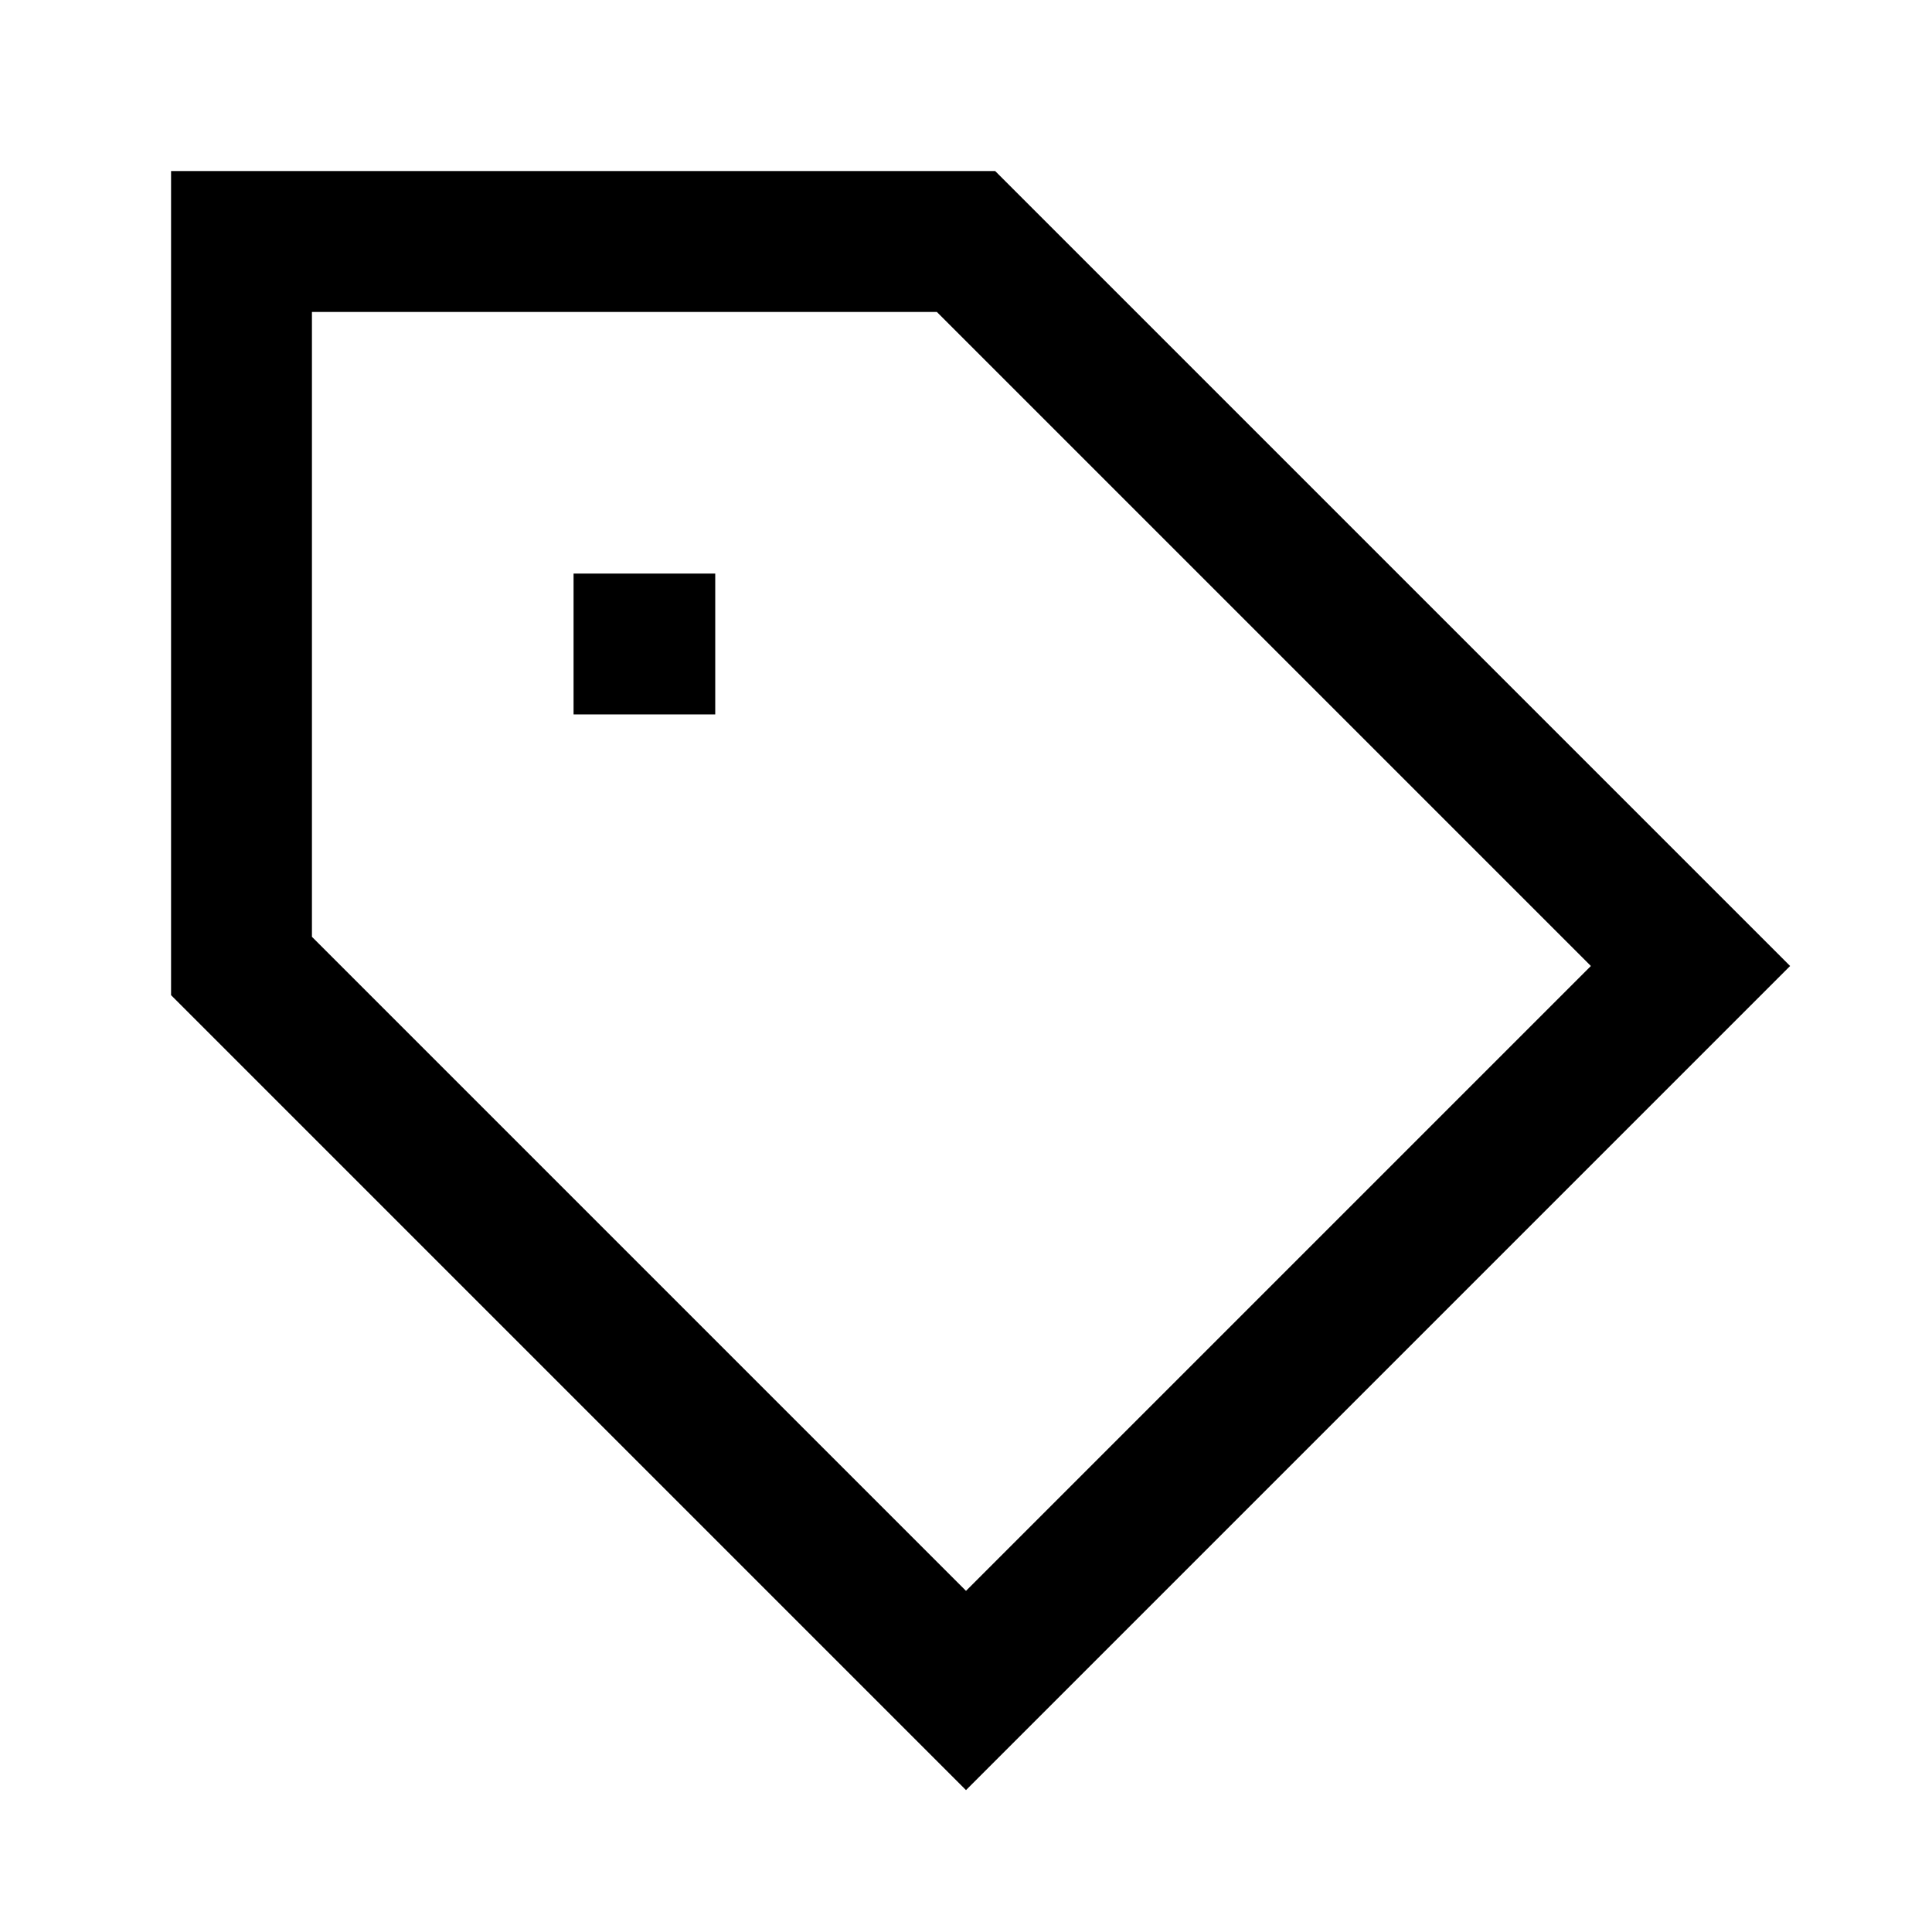
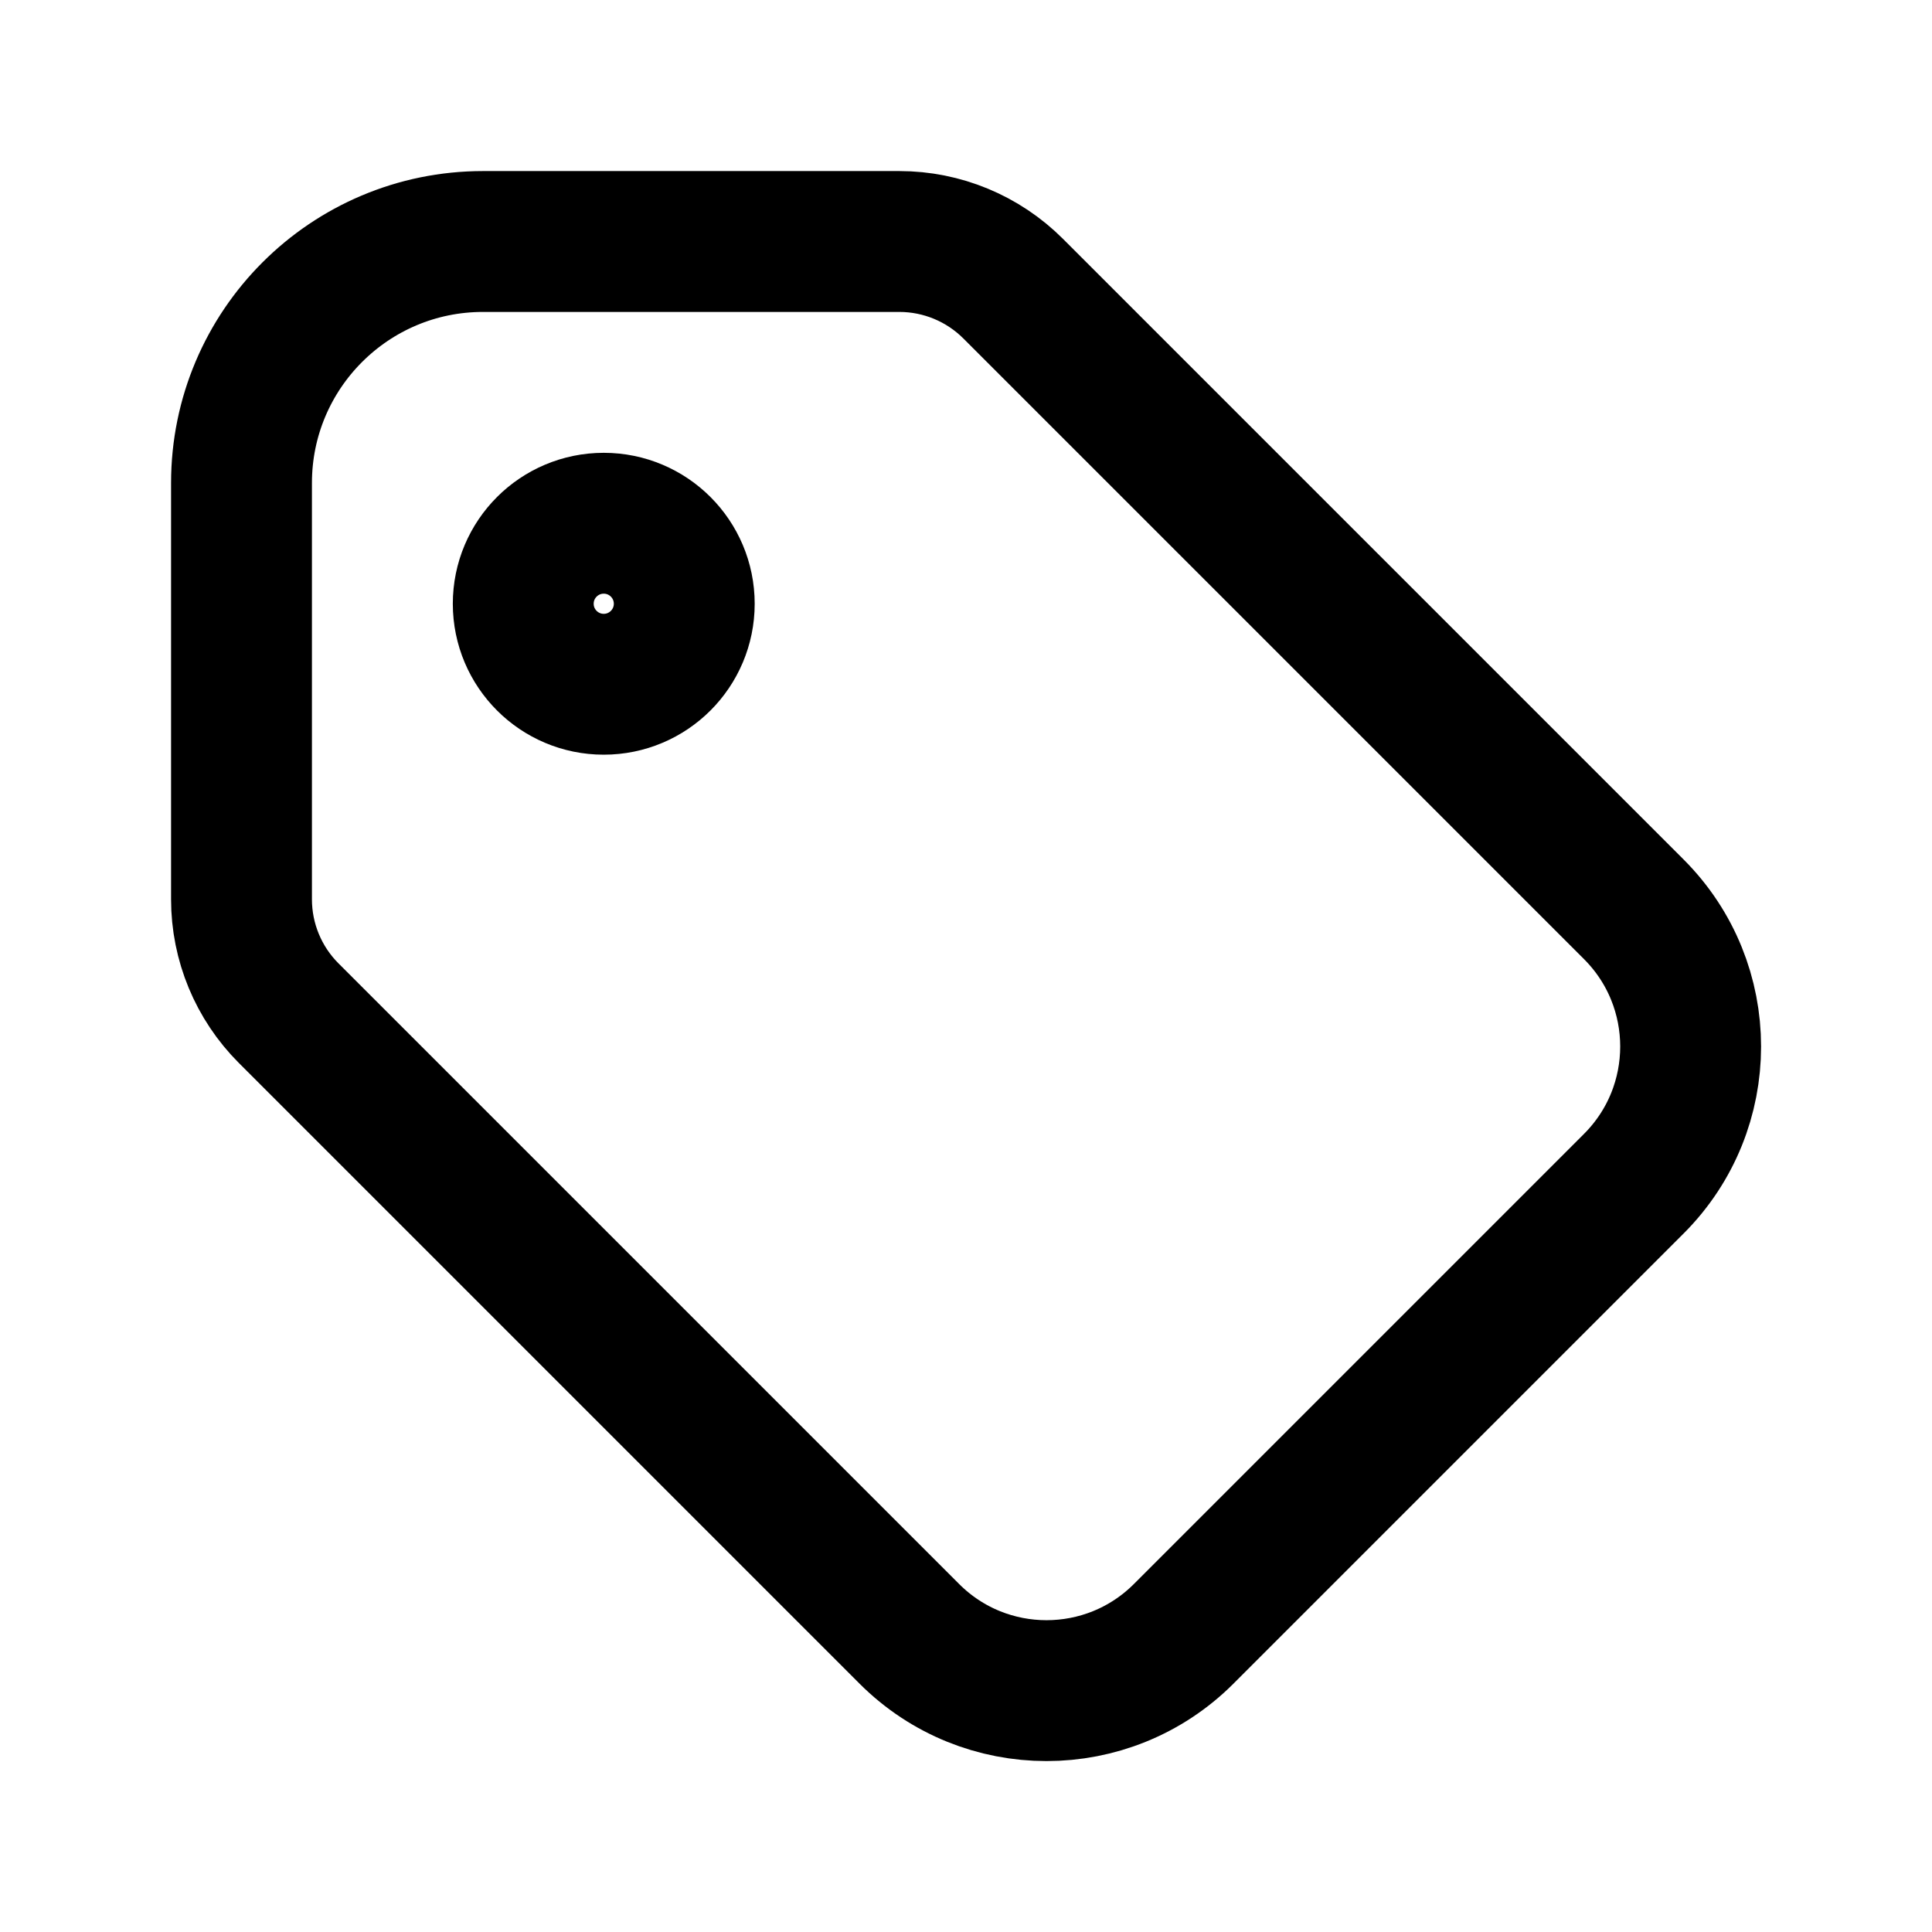
- <svg xmlns="http://www.w3.org/2000/svg" viewBox="0 0 24 24" width="24" height="24" fill="none" stroke="currentColor" stroke-width="1.75" stroke-linecap="square" stroke-linejoin="miter">
-   <path d="M3 3h9l9 9-9 9-9-9zM8 8h.01" />
+ <svg xmlns="http://www.w3.org/2000/svg" viewBox="0 0 24 24" width="24" height="24" fill="none" stroke="currentColor" stroke-width="1.75" stroke-linecap="round" stroke-linejoin="round">
+   <path d="M6.5 7.5a1 1 0 1 0 2 0a1 1 0 1 0 -2 0" />
+   <path d="M3 6v5.172a2 2 0 0 0 .586 1.414l7.71 7.71a2.41 2.41 0 0 0 3.408 0l5.592 -5.592a2.41 2.41 0 0 0 0 -3.408l-7.71 -7.71a2 2 0 0 0 -1.414 -.586h-5.172a3 3 0 0 0 -3 3" />
</svg>
